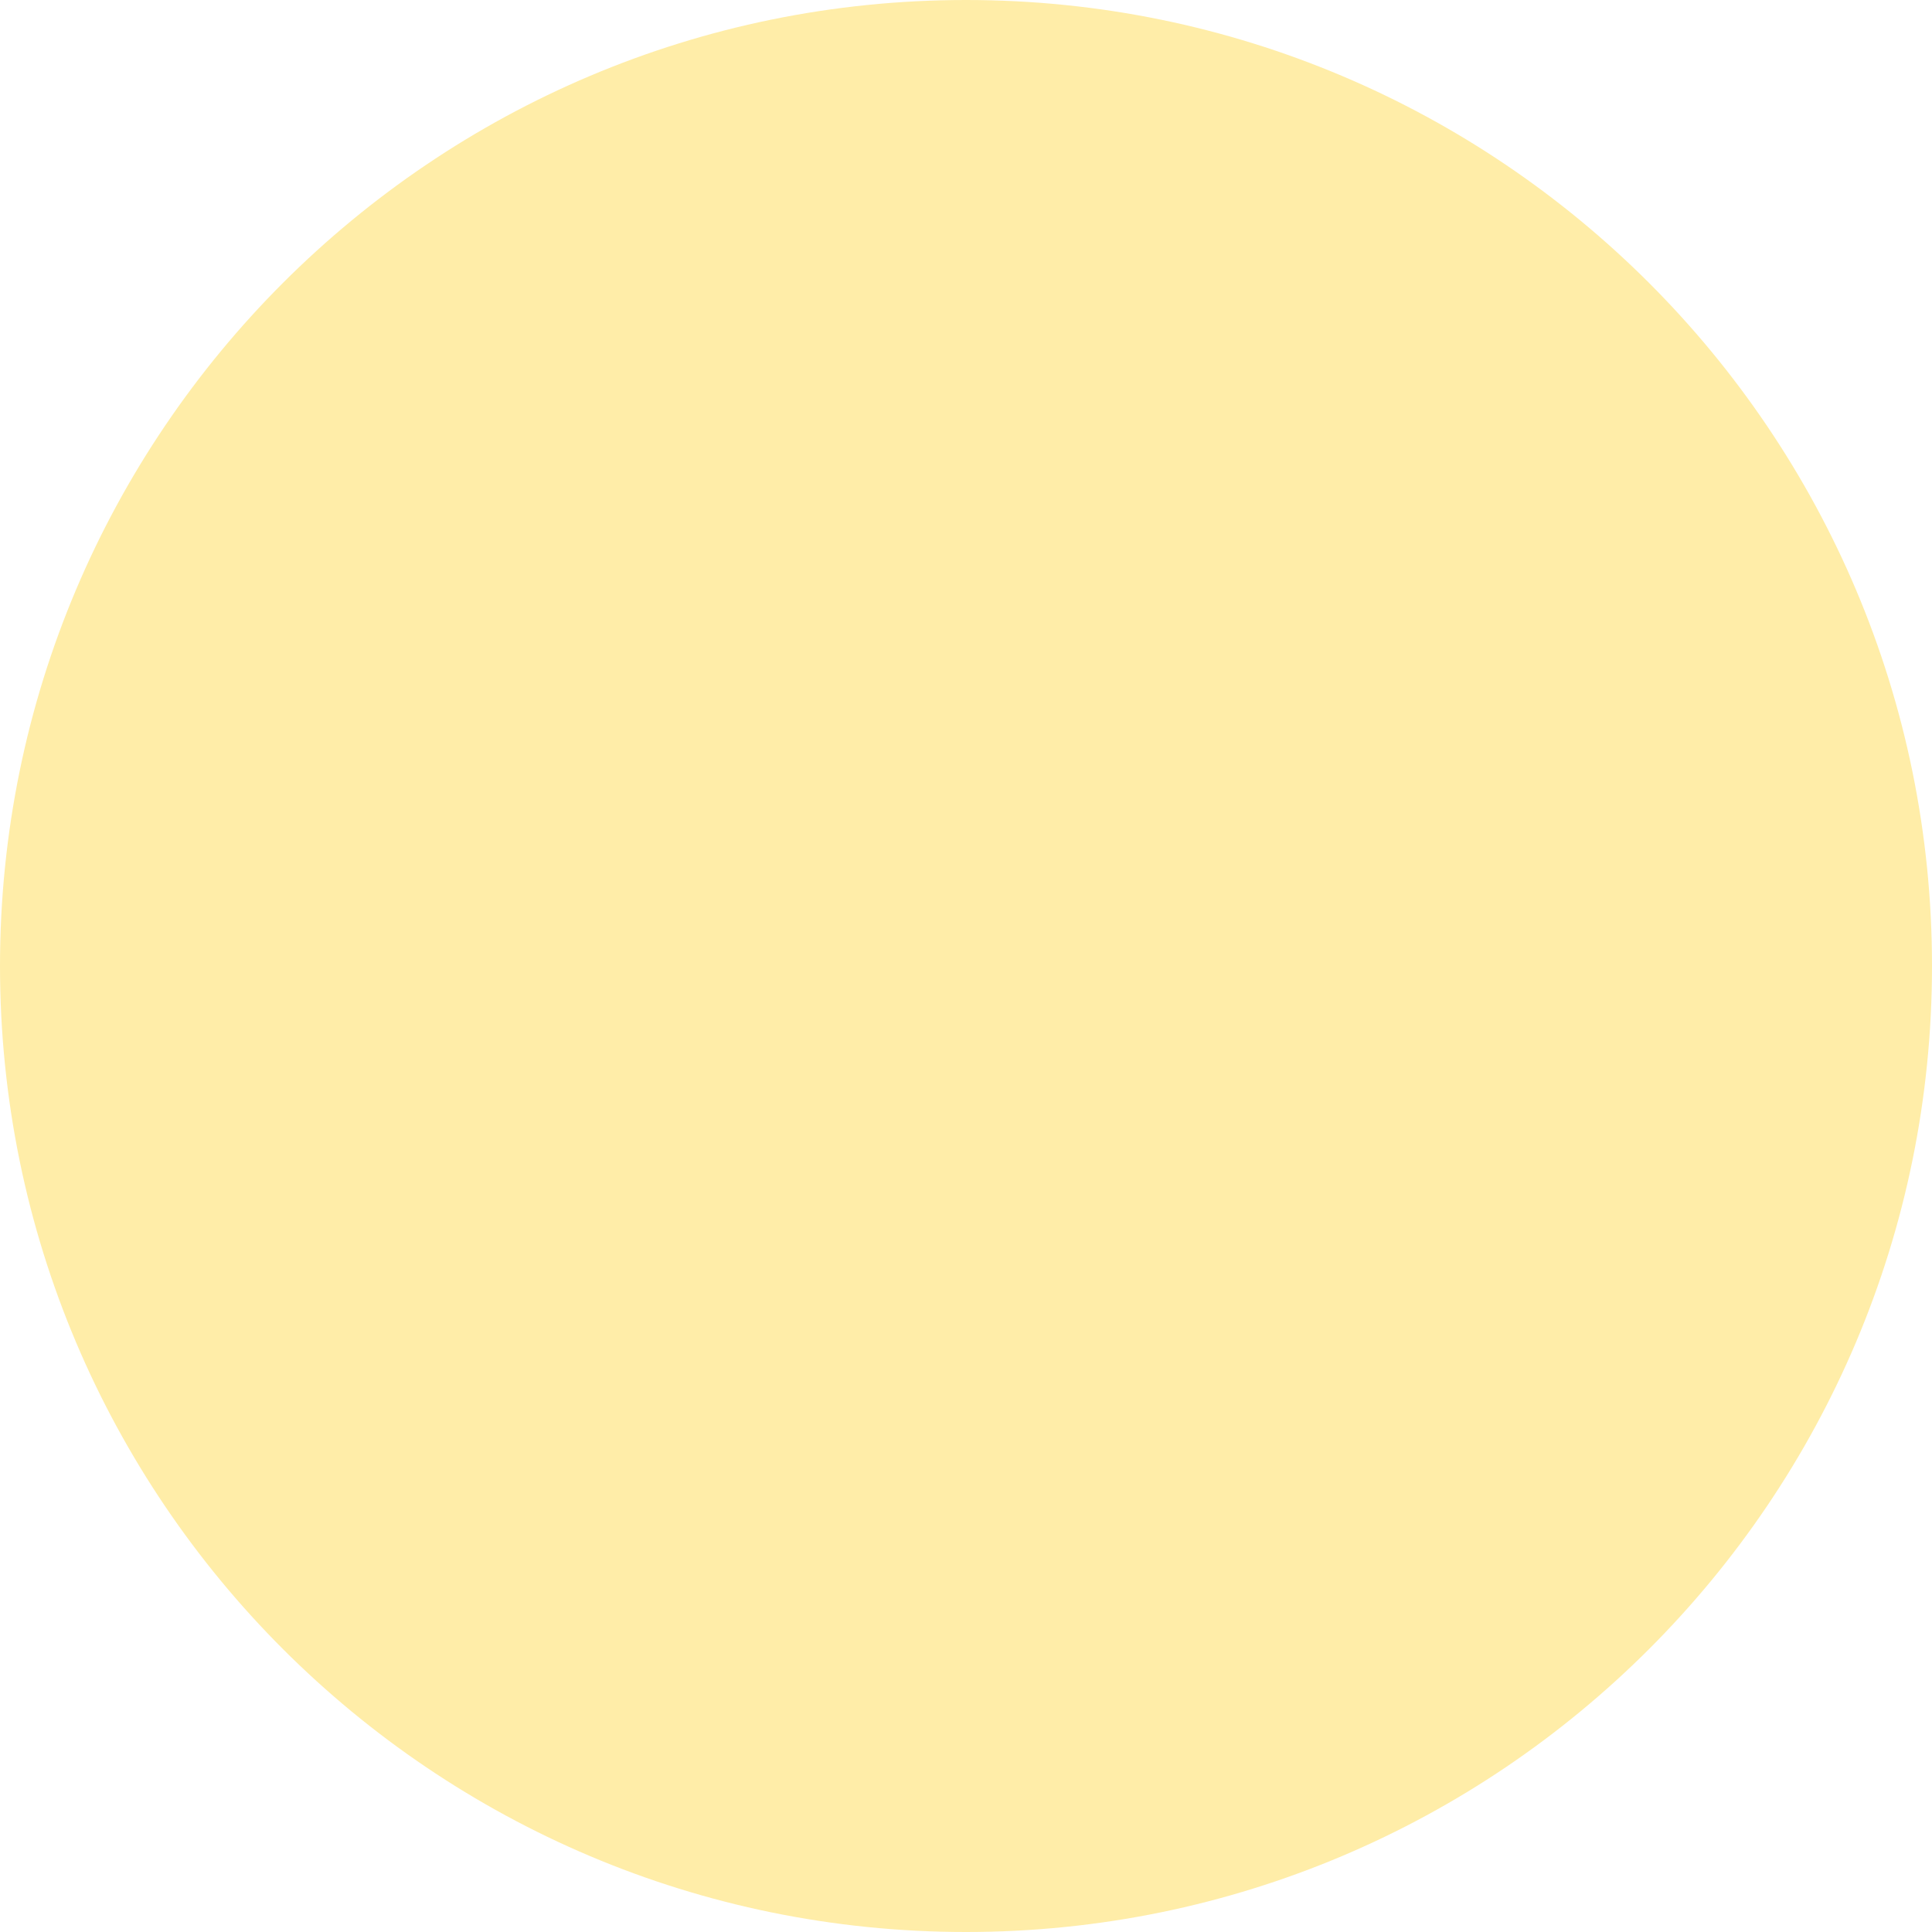
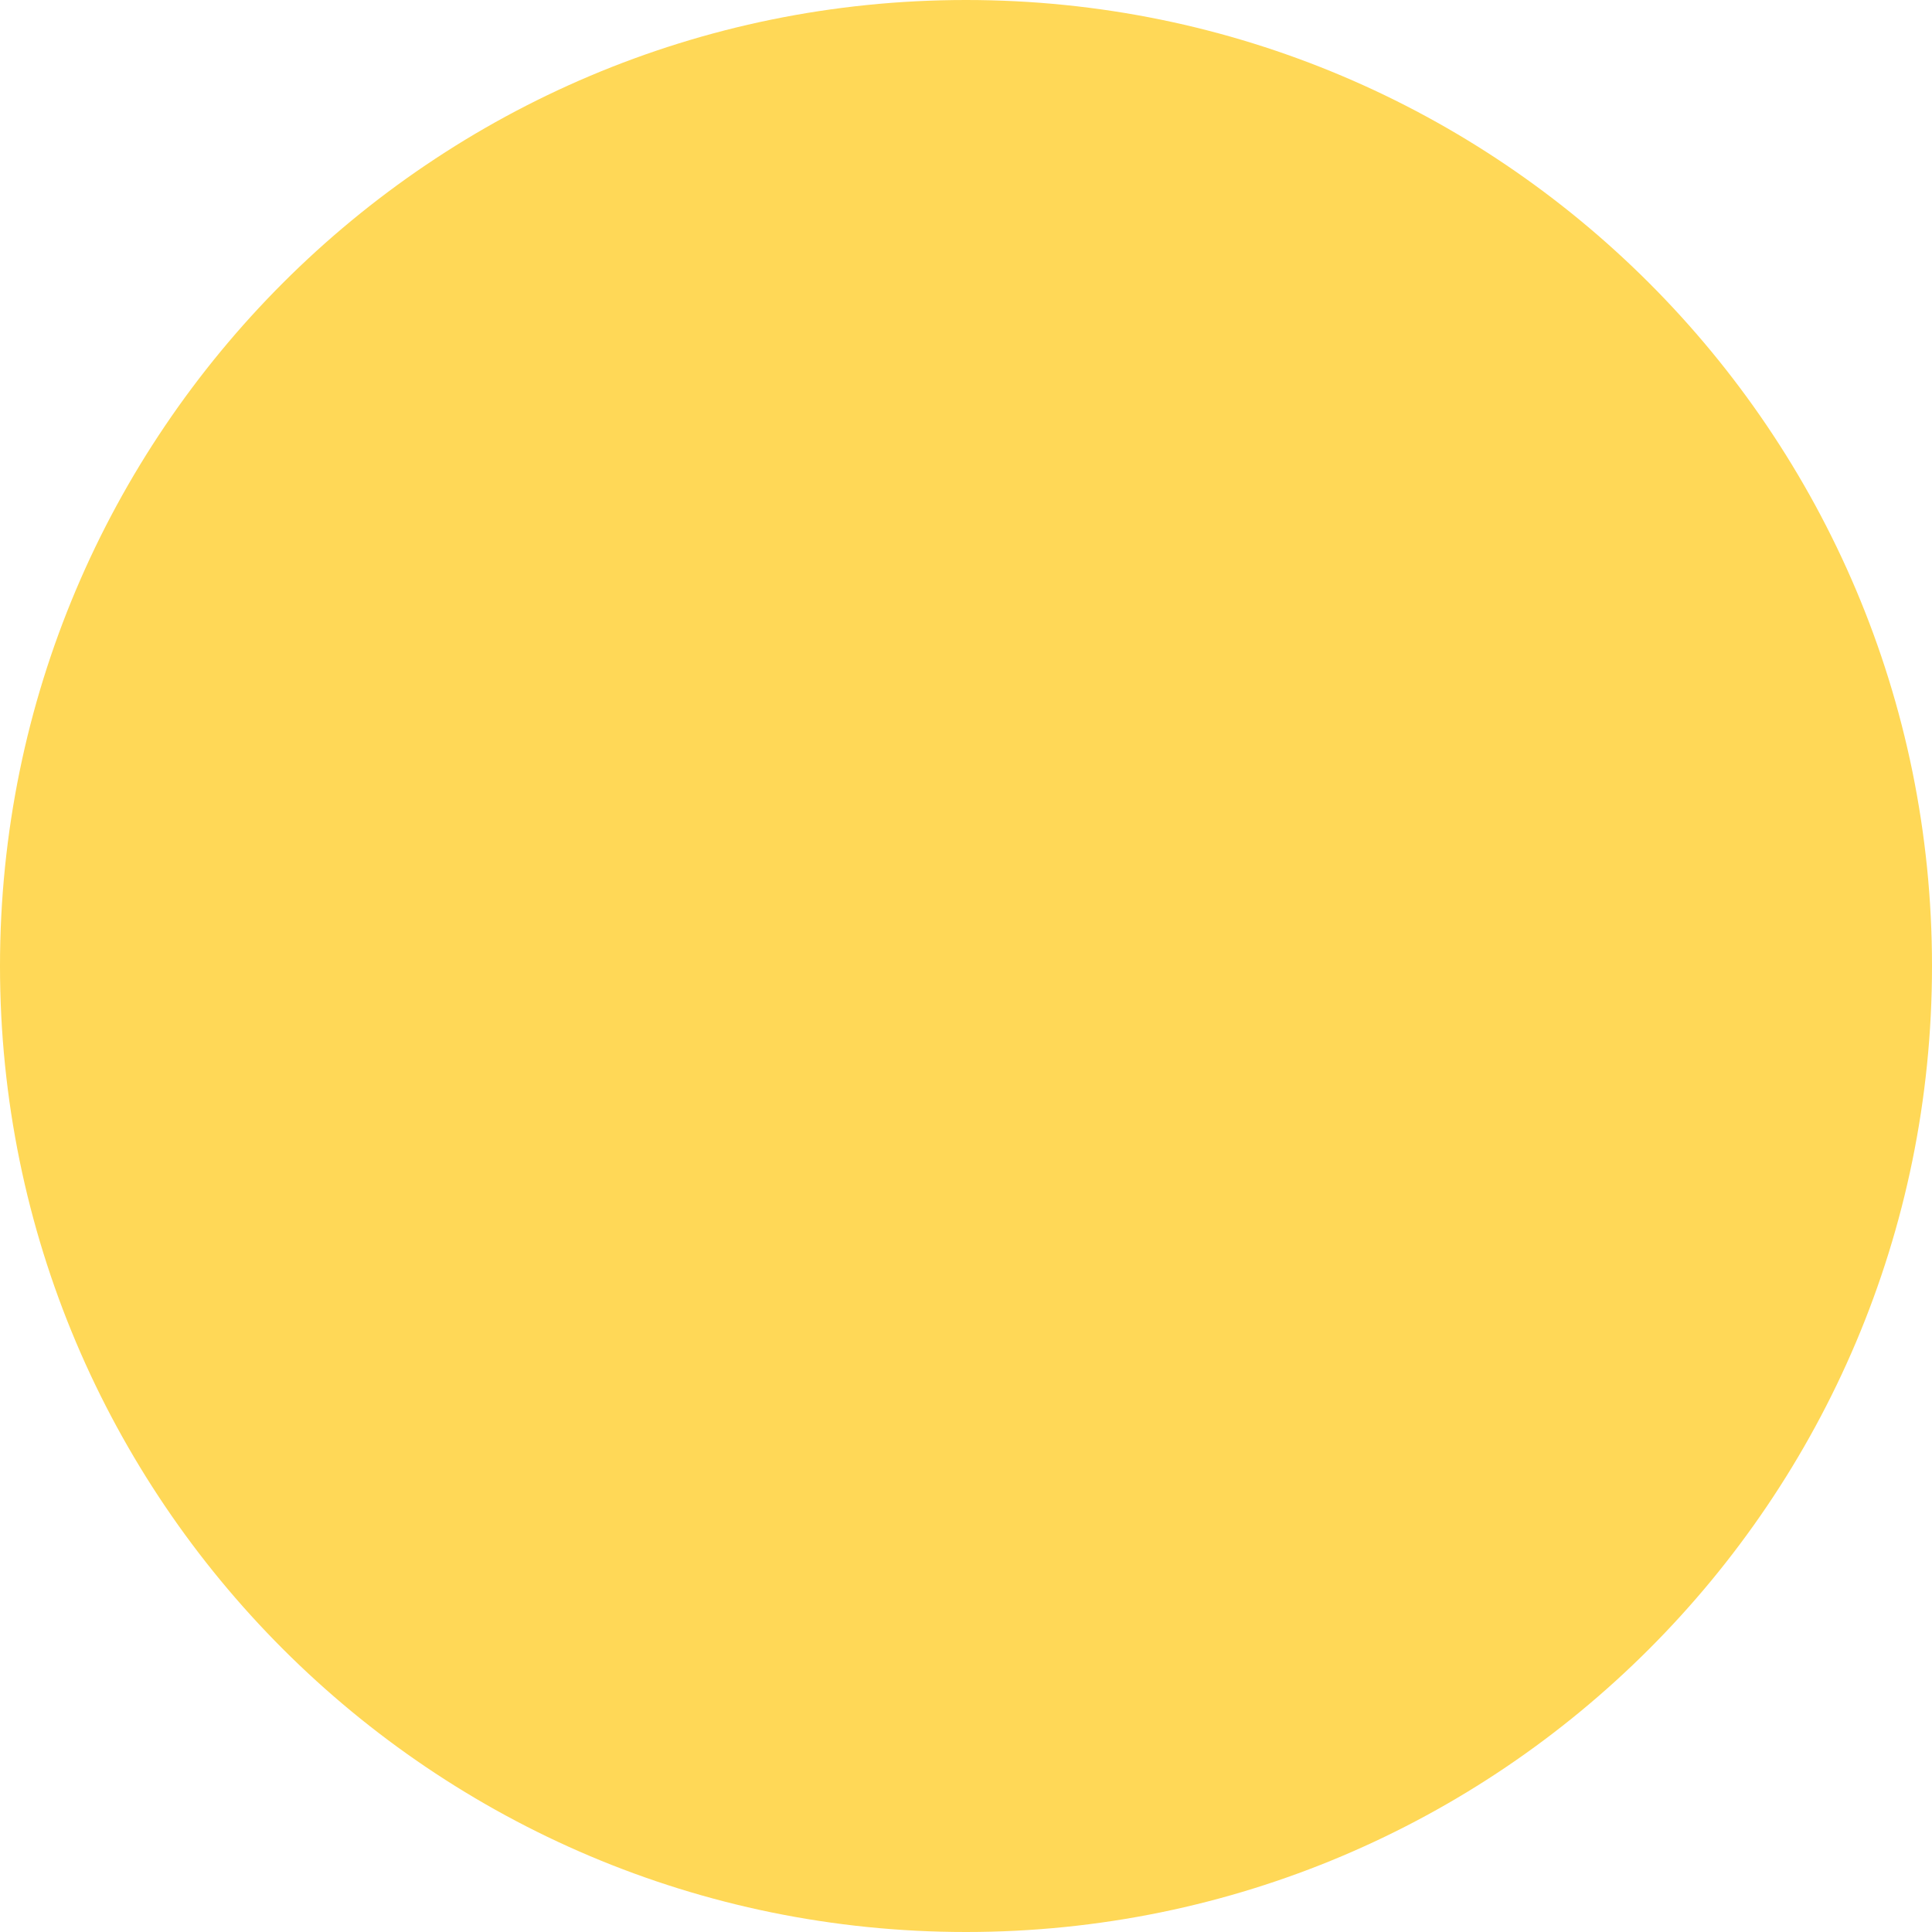
<svg xmlns="http://www.w3.org/2000/svg" preserveAspectRatio="none" overflow="visible" style="display: block;" width="44" height="44" viewBox="0 0 44 44" fill="none">
-   <circle id="Tip badge" cx="22" cy="22" r="22" fill="#FFEDA8" />
+   <circle id="Tip badge" cx="22" cy="22" r="22" fill="#FFD857" />
</svg>
